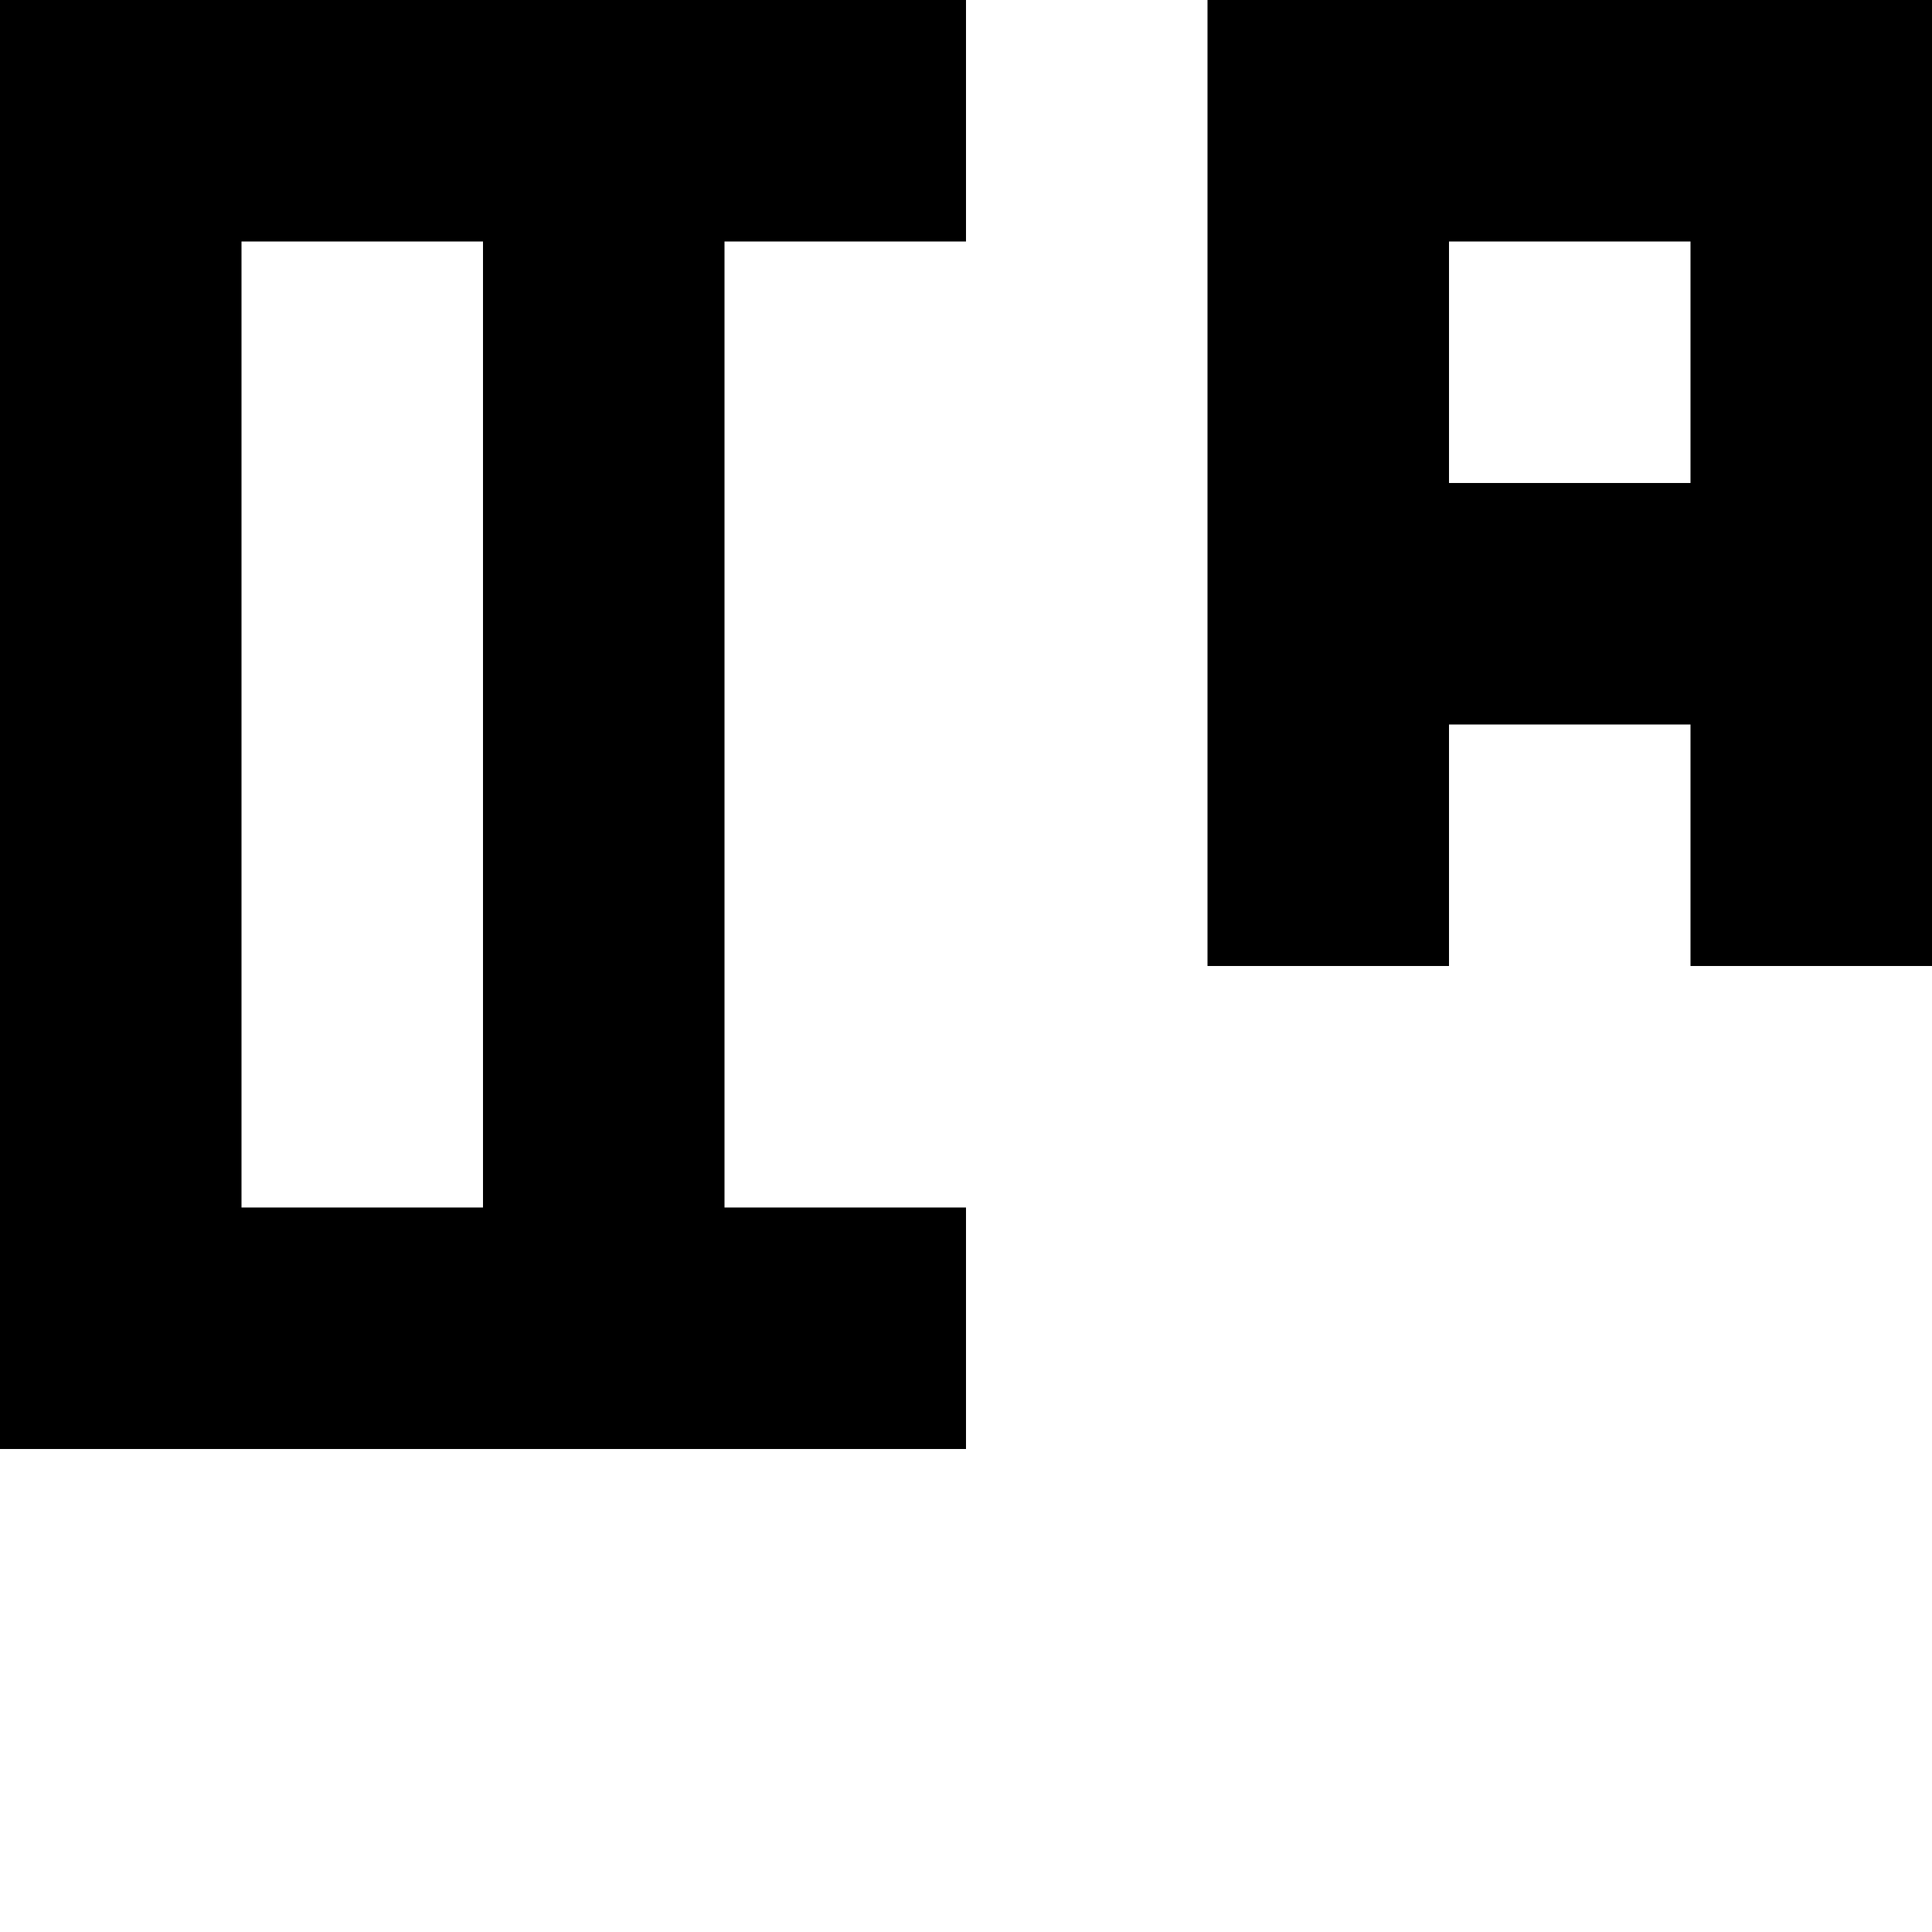
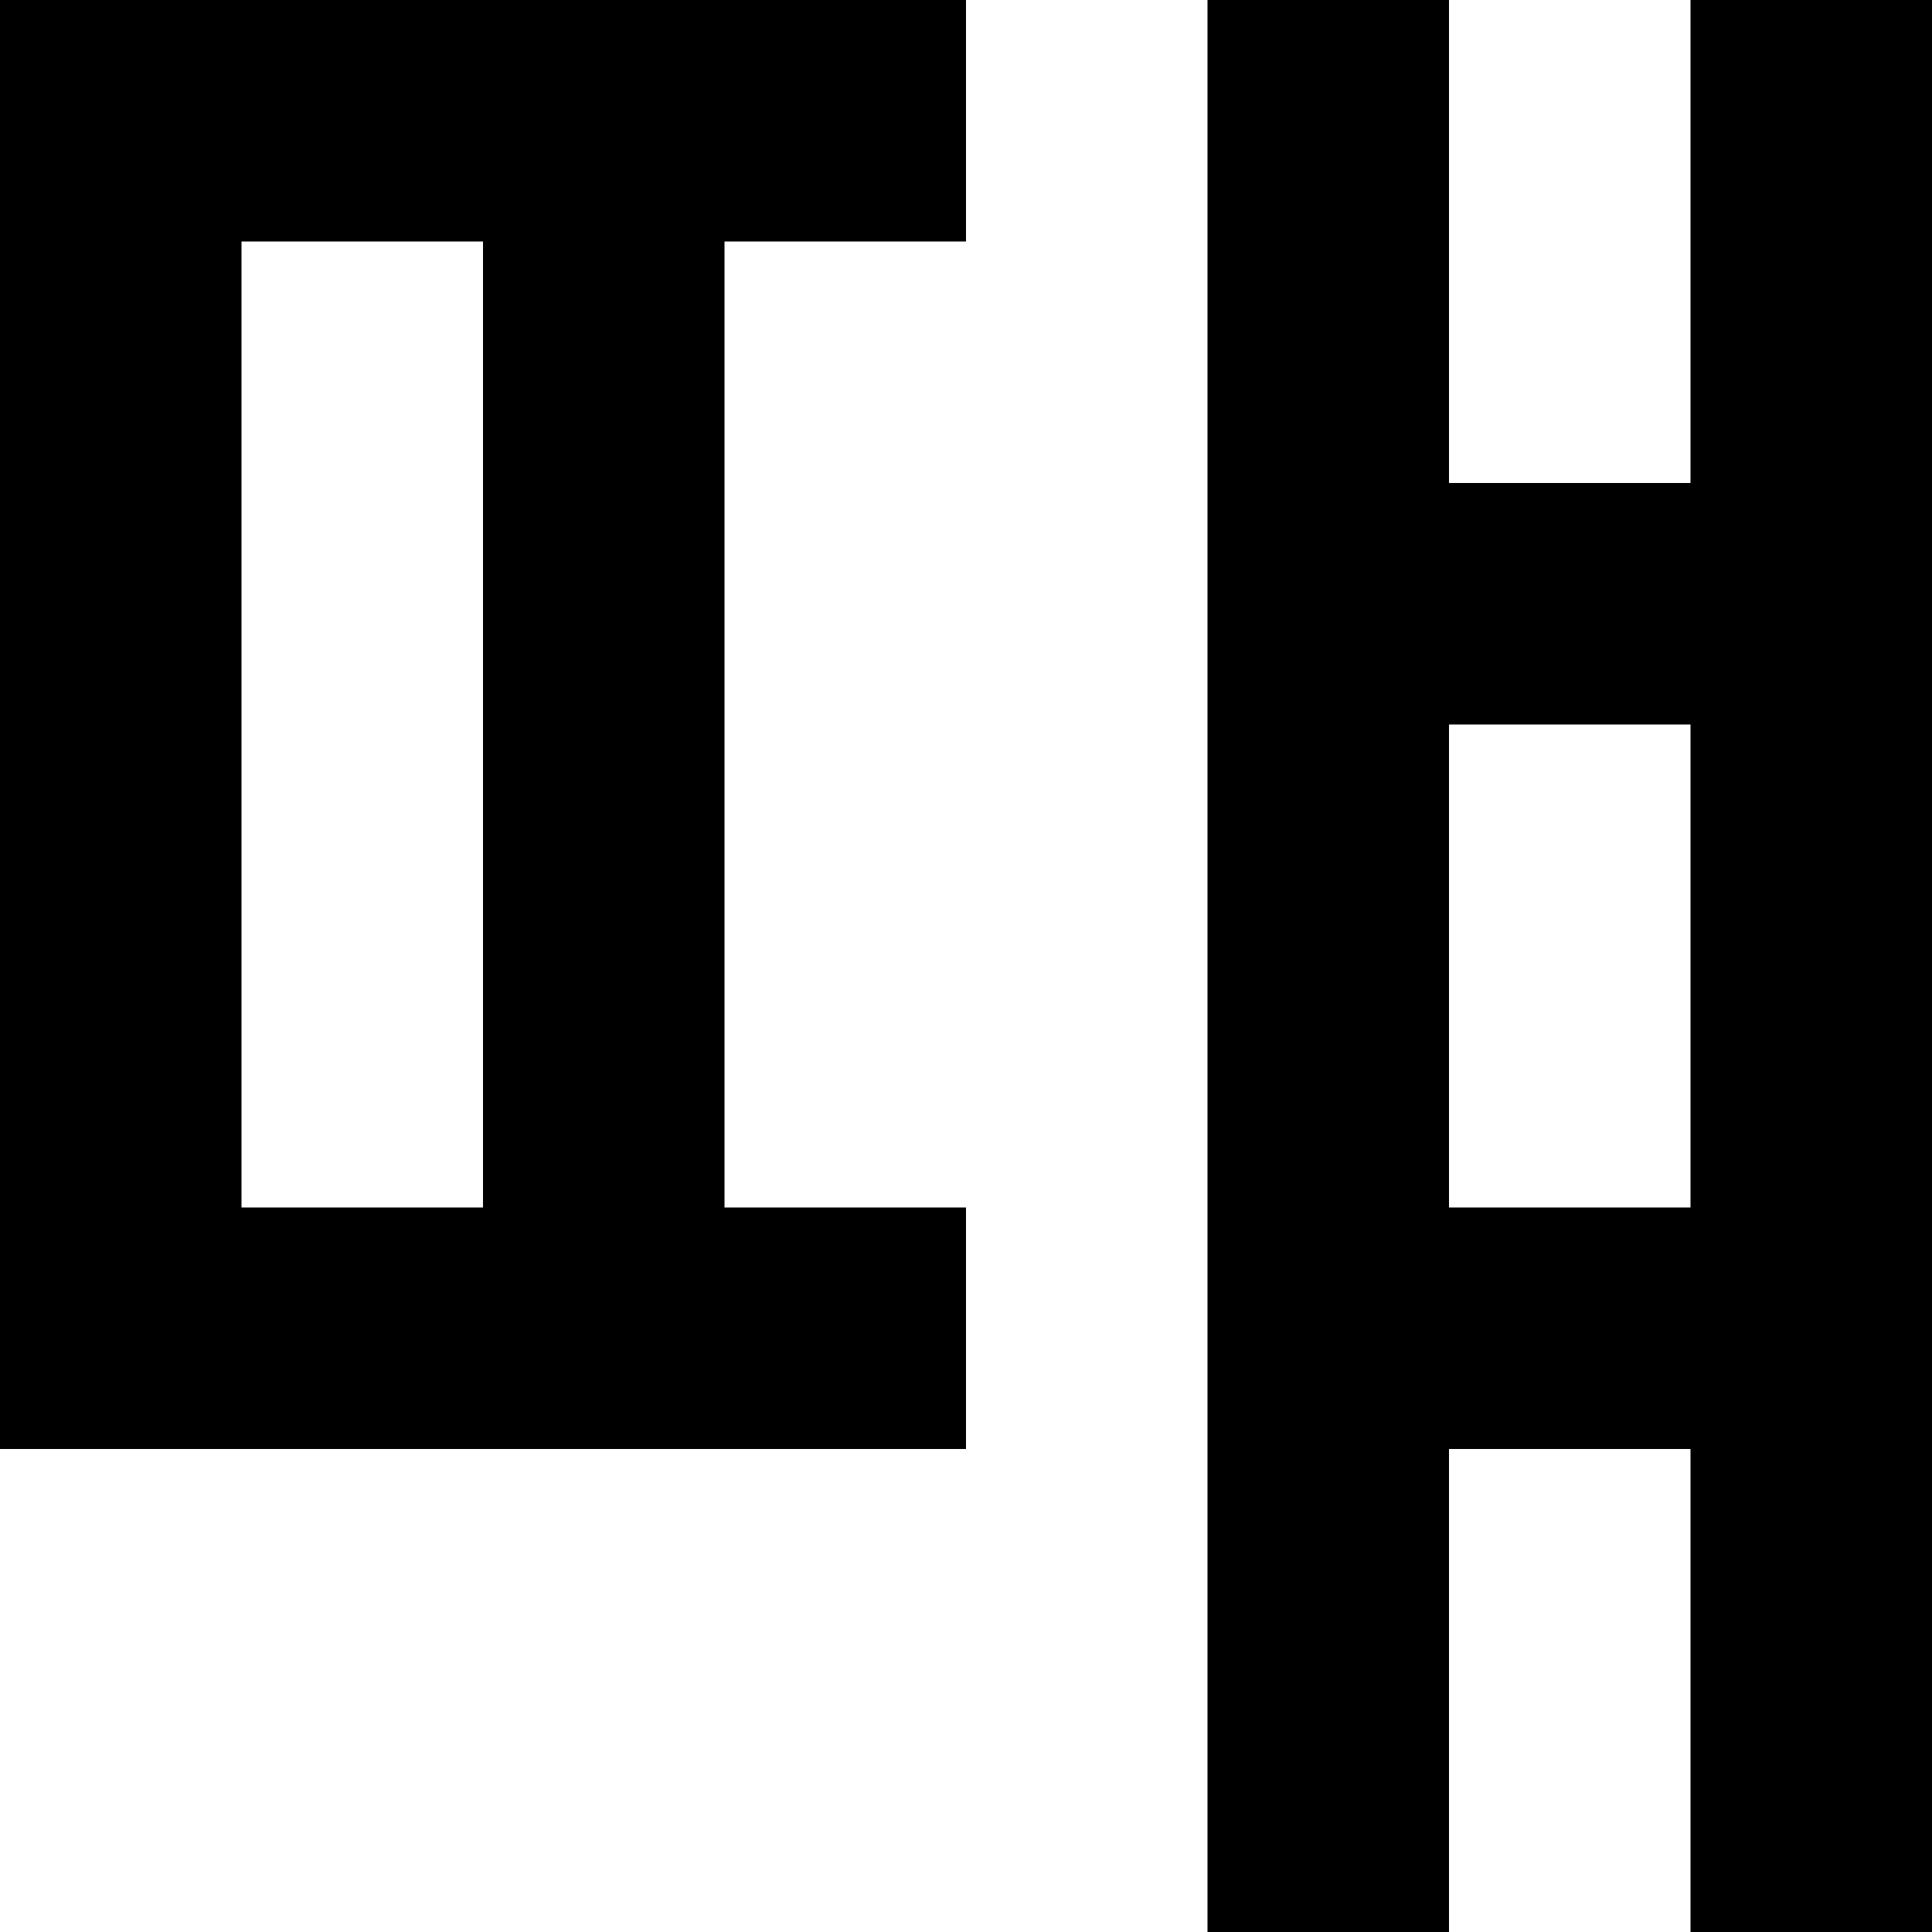
<svg xmlns="http://www.w3.org/2000/svg" viewBox="0 0 8 8">
-   <path d="M0 0h1v1H0zM1 0h1v1H1zM2 0h1v1H2zM3 0h1v1H3zM0 1h1v1H0zM2 1h1v1H2zM0 2h1v1H0zM2 2h1v1H2zM0 3h1v1H0zM2 3h1v1H2zM0 4h1v1H0zM2 4h1v1H2zM0 5h1v1H0zM1 5h1v1H1zM2 5h1v1H2zM3 5h1v1H3zM5 0h1v1H5zM6 0h1v1H6zM7 0h1v1H7zM5 1h1v1H5zM7 1h1v1H7zM5 2h1v1H5zM6 2h1v1H6zM7 2h1v1H7zM5 3h1v1H5zM7 3h1v1H7z" />
+   <path d="M0 0h1v1H0zM1 0h1v1H1zM2 0h1v1H2zM3 0h1v1H3zM0 1h1v1H0zM2 1h1v1H2zM0 2h1v1H0zM2 2h1v1H2zM0 3h1v1H0zM2 3h1v1H2zM0 4h1v1H0zM2 4h1v1H2zM0 5h1v1H0zM1 5h1v1H1zM2 5h1v1H2zM3 5h1v1H3zM5 0h1v1H5zM7 0h1v1H7zM5 1h1v1H5zM7 1h1v1H7zM5 2h1v1H5zM6 2h1v1H6zM7 2h1v1H7zM5 3h1v1H5zM7 3h1v1H7zM5 4h1v1H5zM7 4h1v1H7zM5 5h1v1H5zM6 5h1v1H6zM7 5h1v1H7zM5 6h1v1H5zM7 6h1v1H7zM5 7h1v1H5zM7 7h1v1H7z" />
</svg>
